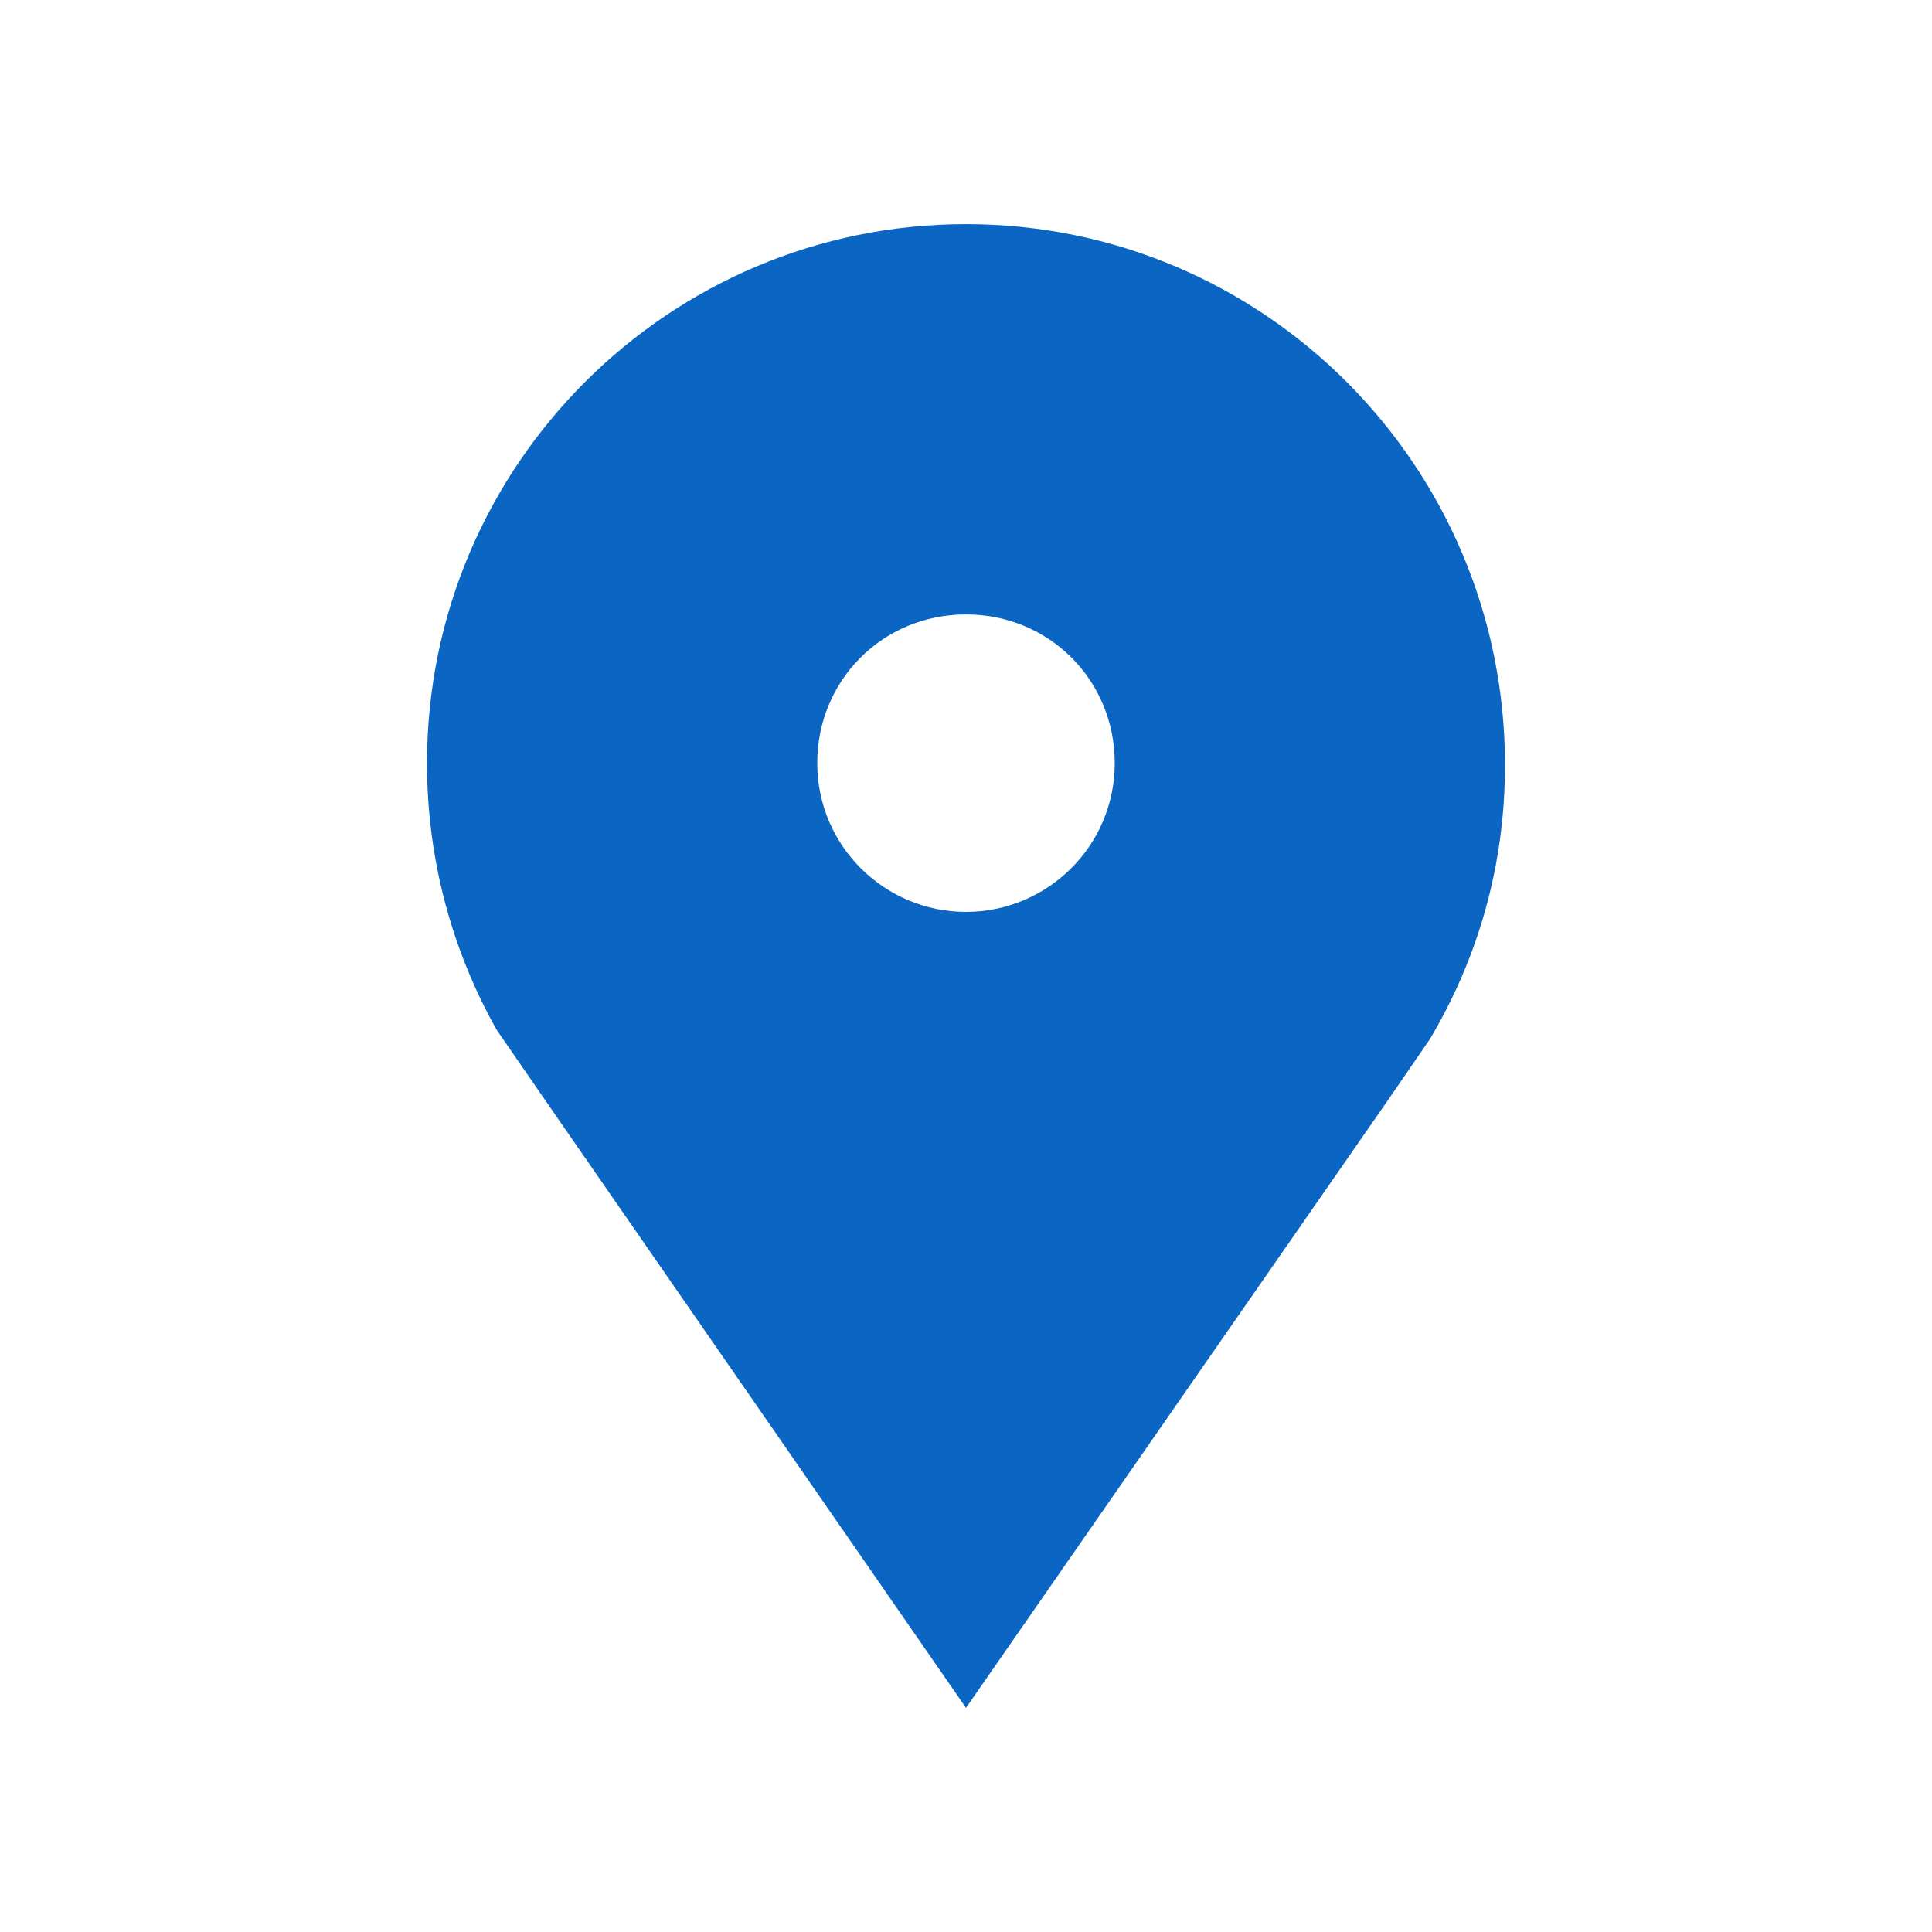
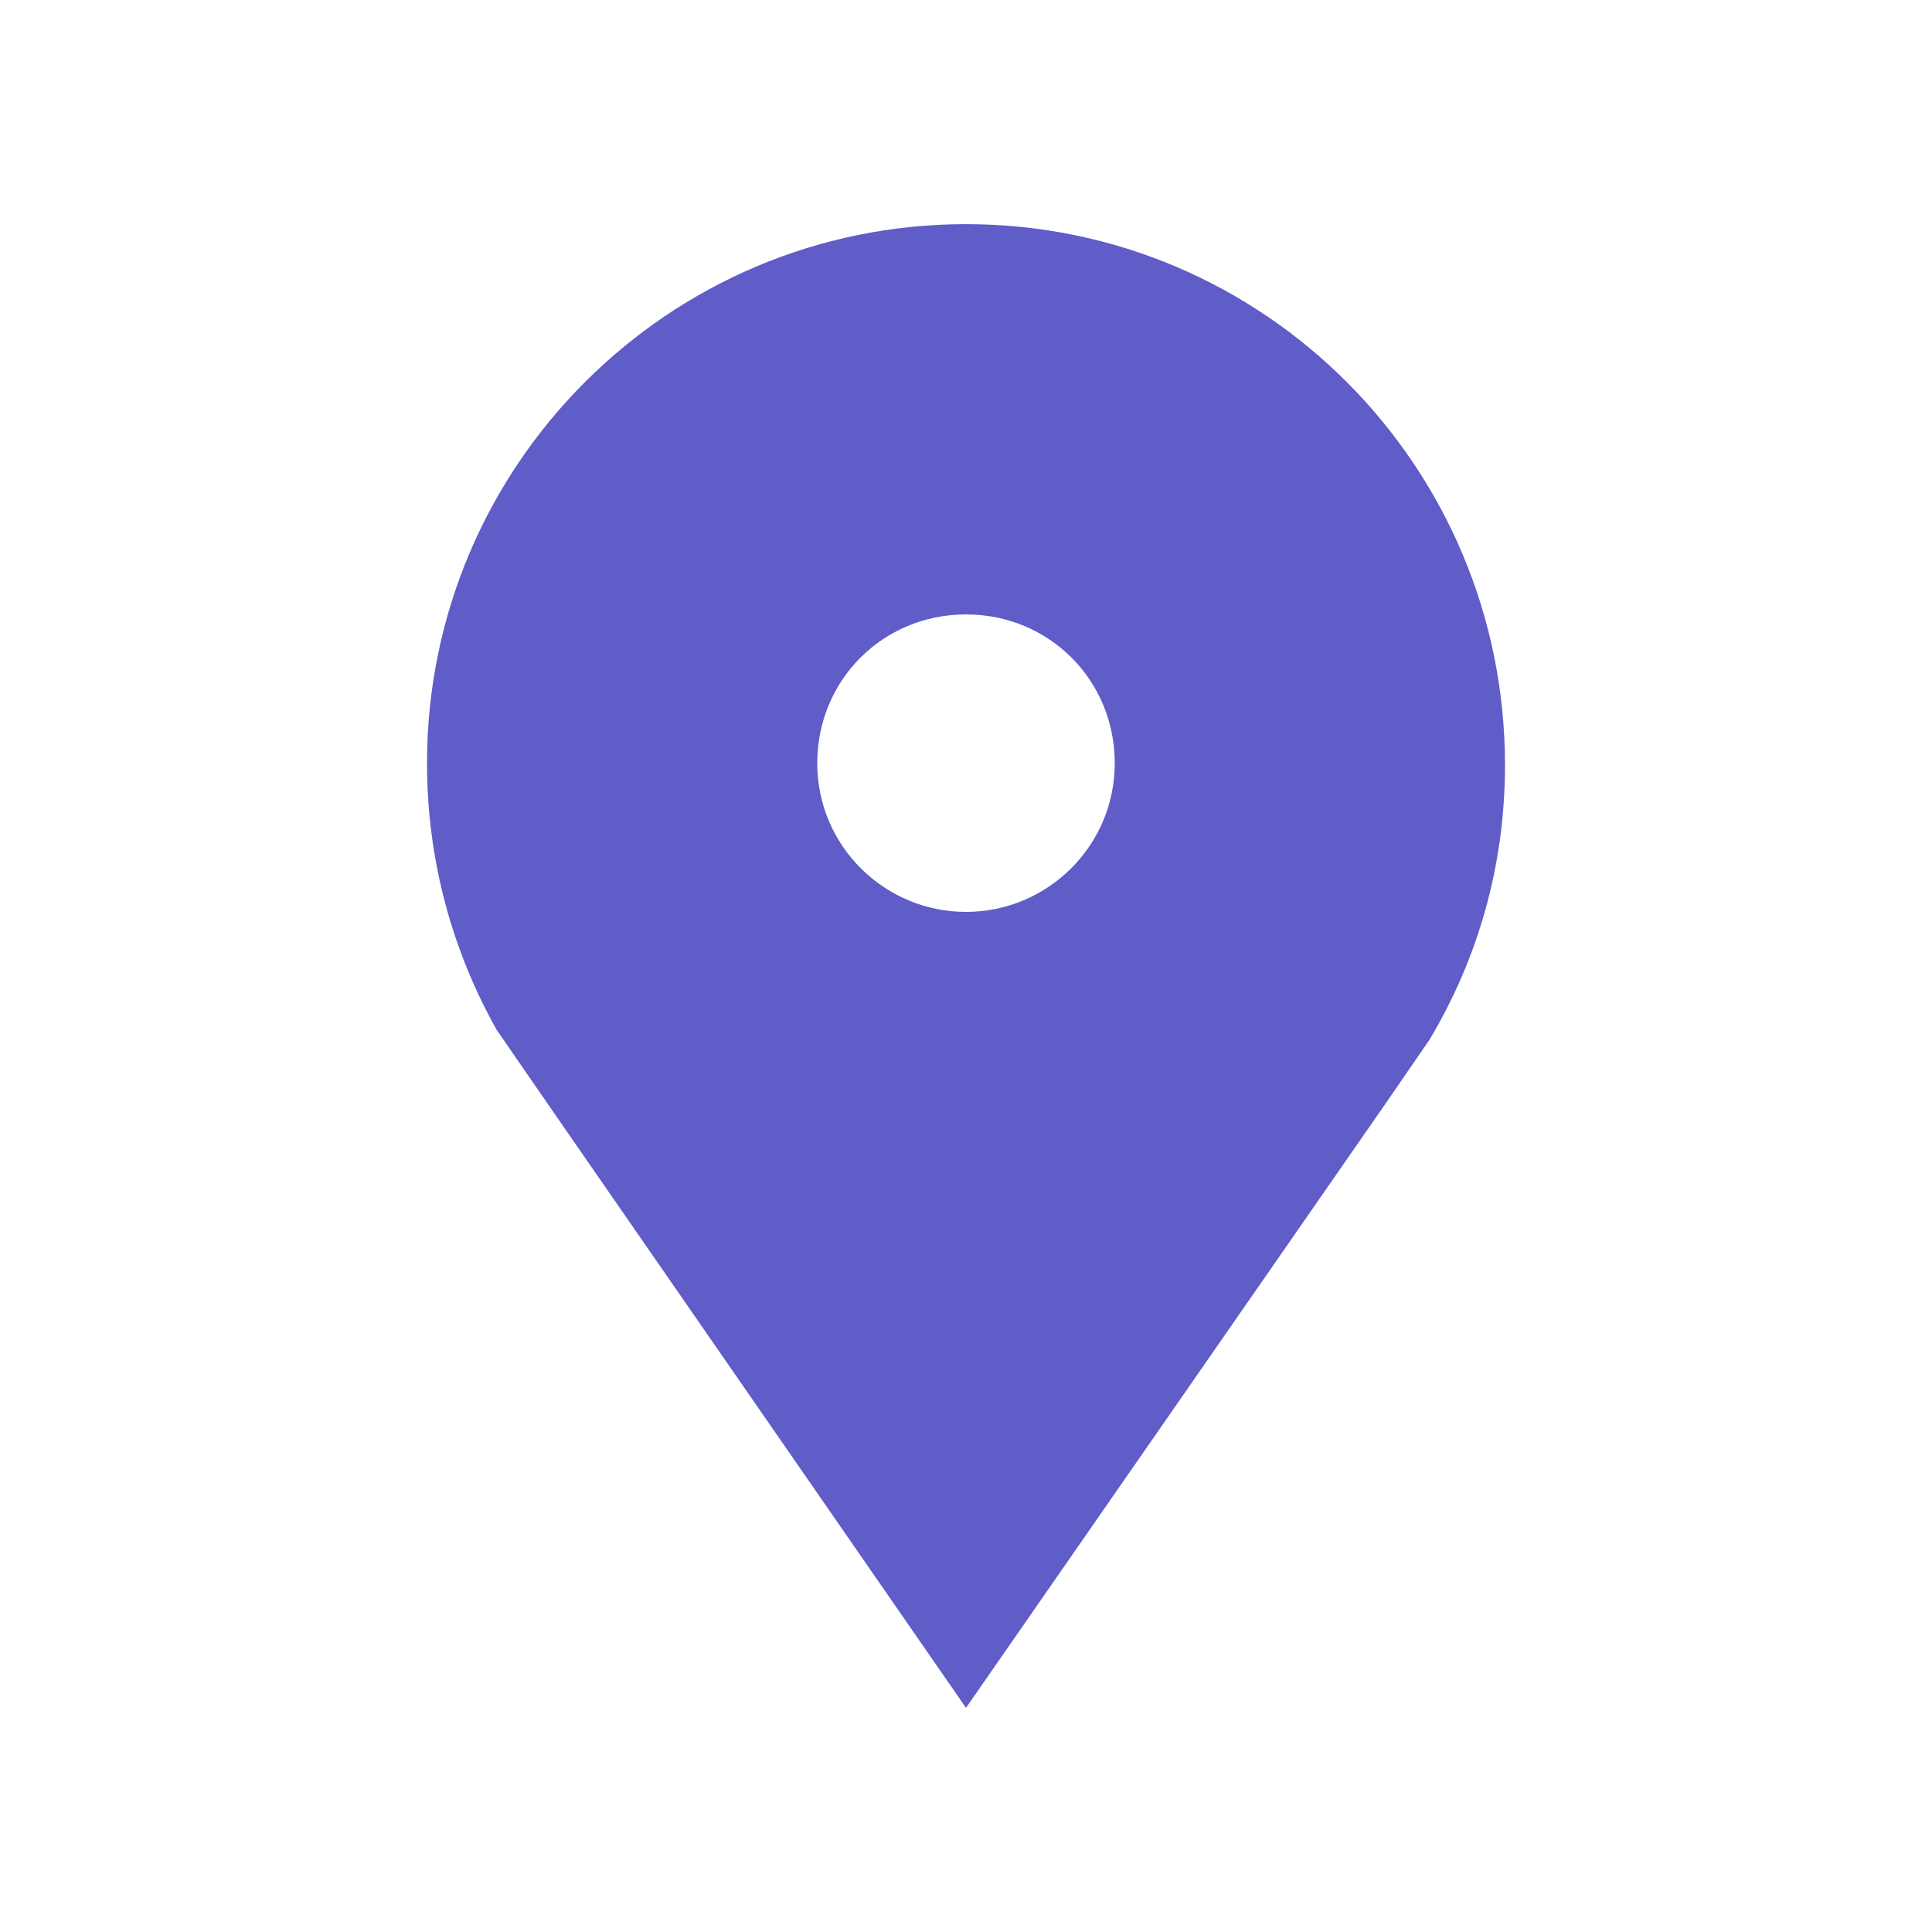
<svg xmlns="http://www.w3.org/2000/svg" width="20pt" height="20pt" version="1.1" viewBox="0 0 100 100">
-   <path d="m50 11.602c-15.398 0-27.898 12.5-27.898 27.898 0 5 1.301 9.699 3.602 13.801l2.898 4.199 21.398 30.898 21.801-31.398 2.199-3.199c2.5-4.199 3.898-9 3.898-14.199 0-15.5-12.5-28-27.898-28zm0 35.598c-4.199 0-7.699-3.398-7.699-7.699s3.398-7.699 7.699-7.699 7.699 3.398 7.699 7.699-3.5 7.699-7.699 7.699z" fill="#0A66C2" />
+   <path d="m50 11.602c-15.398 0-27.898 12.5-27.898 27.898 0 5 1.301 9.699 3.602 13.801l2.898 4.199 21.398 30.898 21.801-31.398 2.199-3.199c2.5-4.199 3.898-9 3.898-14.199 0-15.5-12.5-28-27.898-28zm0 35.598c-4.199 0-7.699-3.398-7.699-7.699s3.398-7.699 7.699-7.699 7.699 3.398 7.699 7.699-3.5 7.699-7.699 7.699z" fill="#605cc8" />
</svg>
